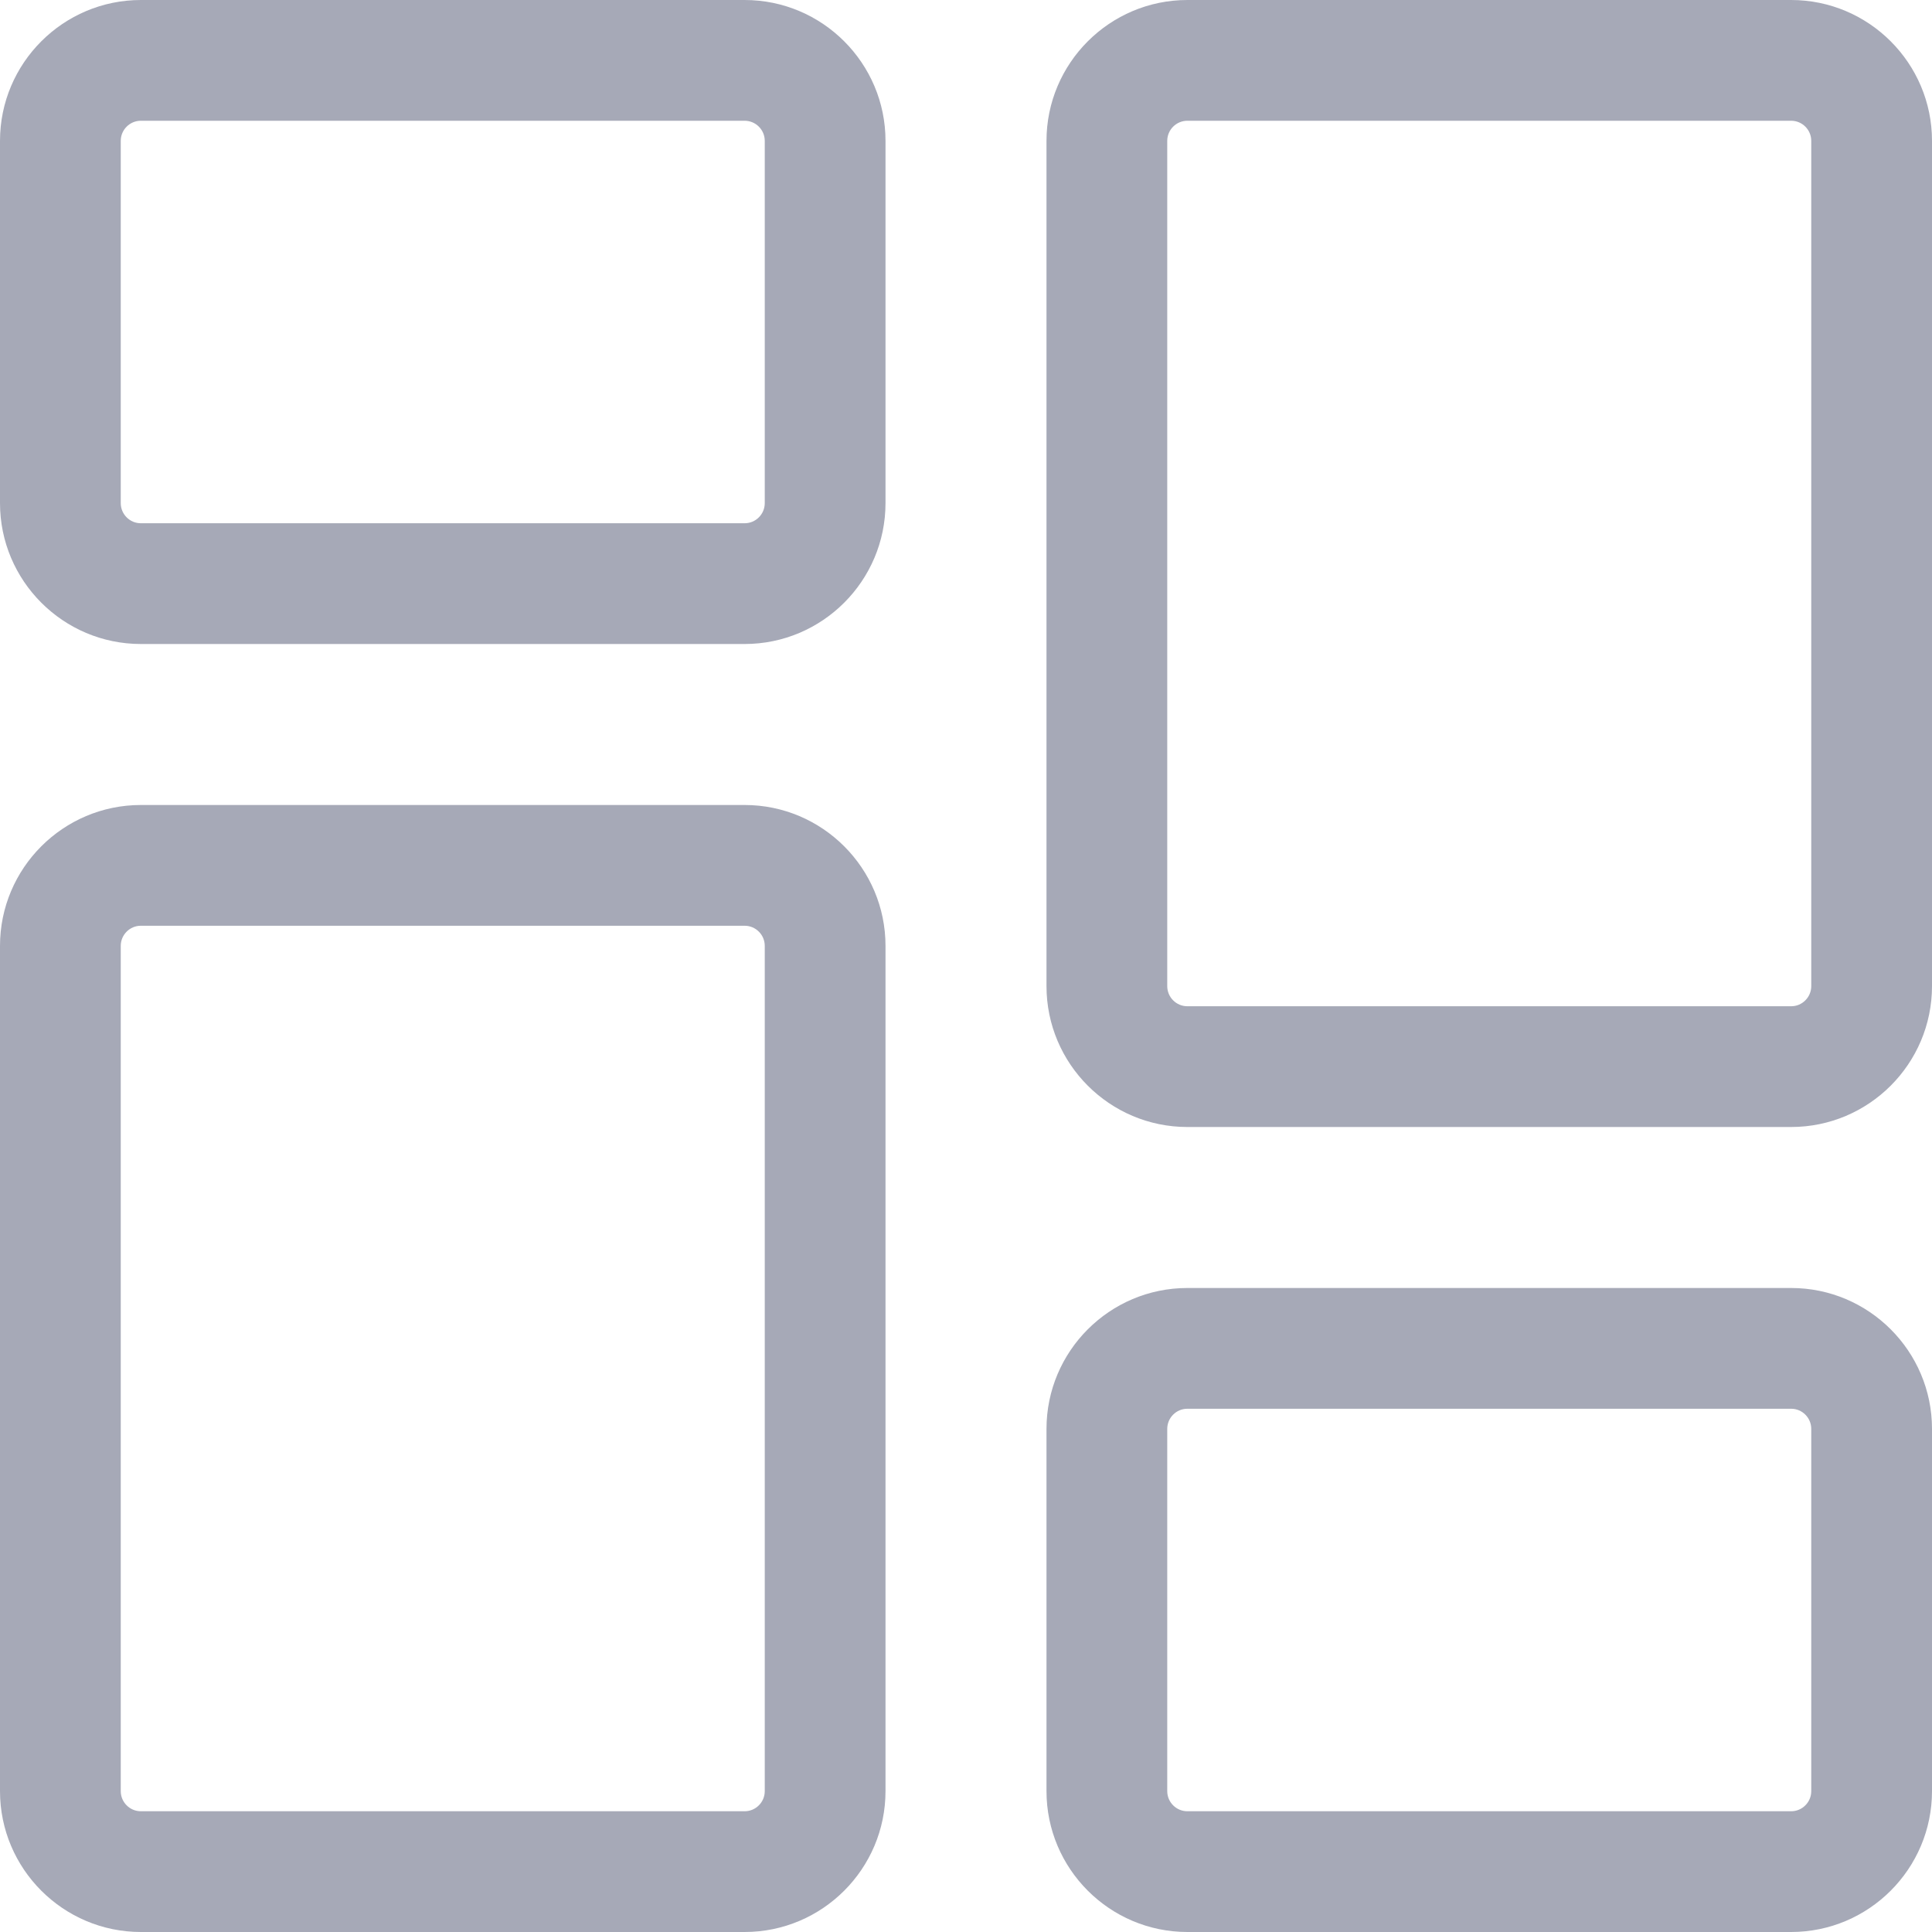
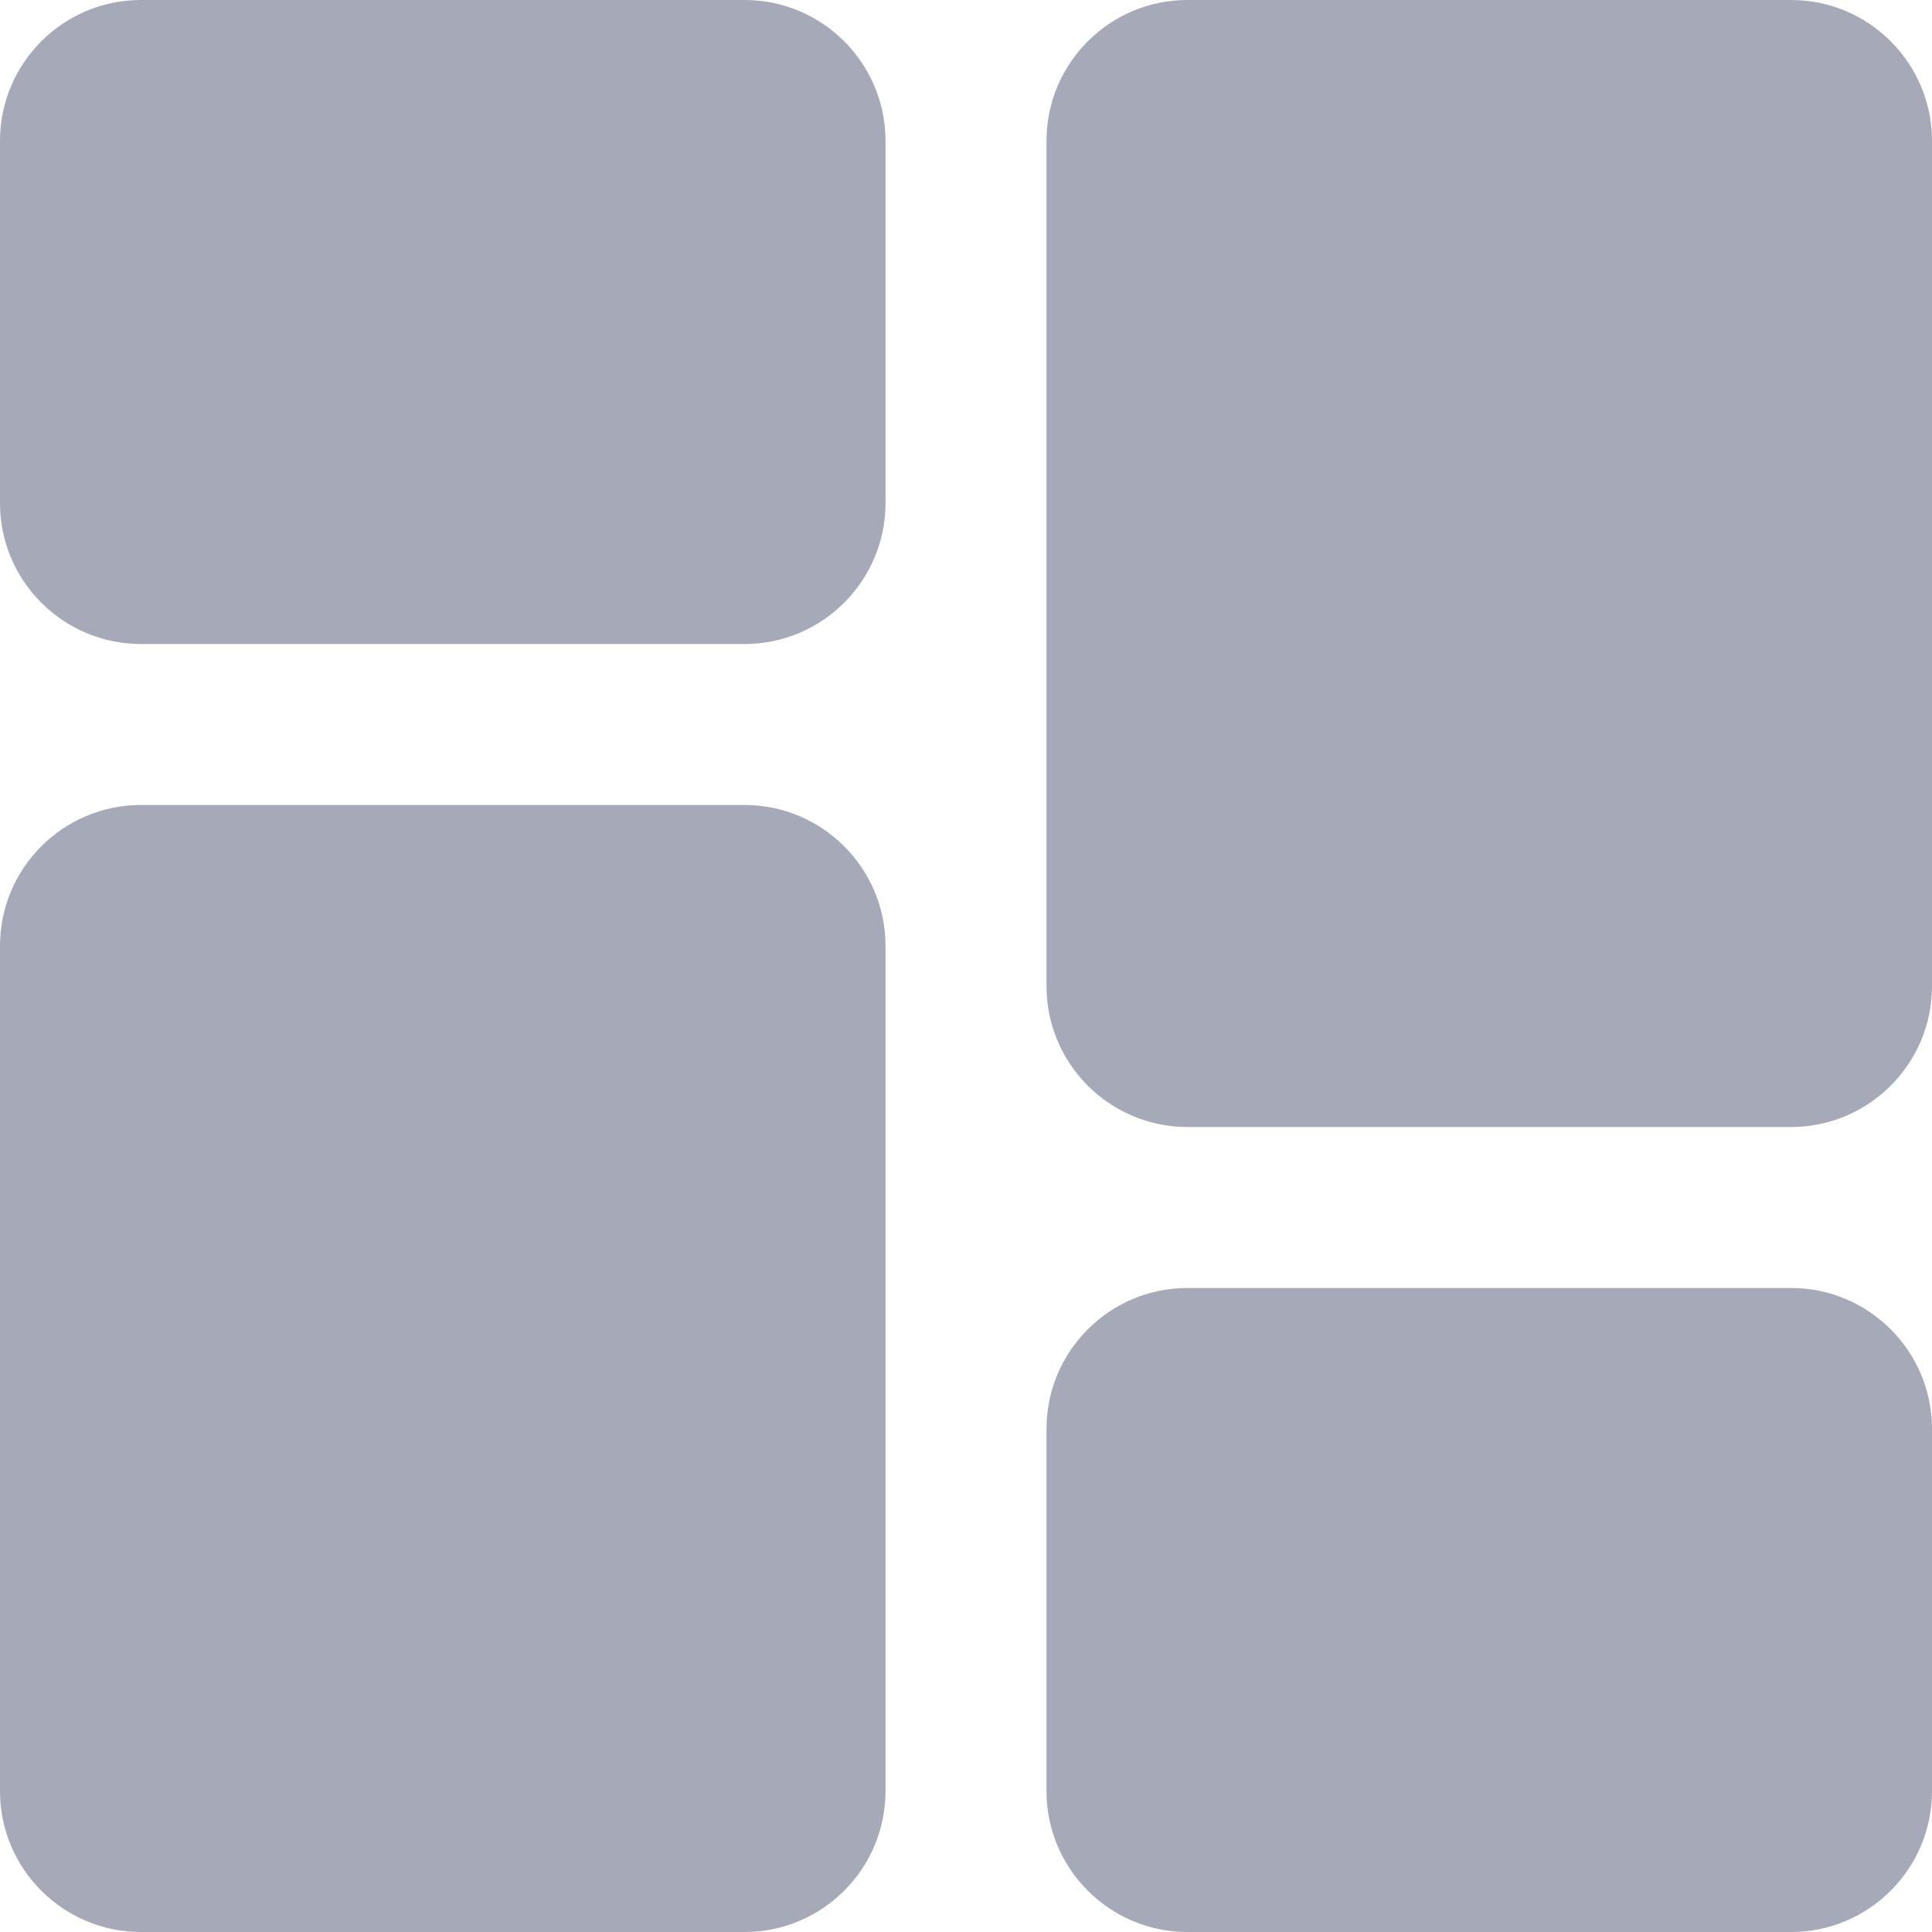
<svg xmlns="http://www.w3.org/2000/svg" height="512pt" viewBox="0 0 512 512" width="512pt" fill="#A6A9B7">
-   <path d="m197.332 170.668h-160c-20.586 0-37.332-16.746-37.332-37.336v-96c0-20.586 16.746-37.332 37.332-37.332h160c20.59 0 37.336 16.746 37.336 37.332v96c0 20.59-16.746 37.336-37.336 37.336zm-160-138.668c-2.941 0-5.332 2.391-5.332 5.332v96c0 2.945 2.391 5.336 5.332 5.336h160c2.945 0 5.336-2.391 5.336-5.336v-96c0-2.941-2.391-5.332-5.336-5.332zm0 0" />
-   <path d="m197.332 512h-160c-20.586 0-37.332-16.746-37.332-37.332v-224c0-20.59 16.746-37.336 37.332-37.336h160c20.59 0 37.336 16.746 37.336 37.336v224c0 20.586-16.746 37.332-37.336 37.332zm-160-266.668c-2.941 0-5.332 2.391-5.332 5.336v224c0 2.941 2.391 5.332 5.332 5.332h160c2.945 0 5.336-2.391 5.336-5.332v-224c0-2.945-2.391-5.336-5.336-5.336zm0 0" />
-   <path d="m474.668 512h-160c-20.59 0-37.336-16.746-37.336-37.332v-96c0-20.59 16.746-37.336 37.336-37.336h160c20.586 0 37.332 16.746 37.332 37.336v96c0 20.586-16.746 37.332-37.332 37.332zm-160-138.668c-2.945 0-5.336 2.391-5.336 5.336v96c0 2.941 2.391 5.332 5.336 5.332h160c2.941 0 5.332-2.391 5.332-5.332v-96c0-2.945-2.391-5.336-5.332-5.336zm0 0" />
-   <path d="m474.668 298.668h-160c-20.59 0-37.336-16.746-37.336-37.336v-224c0-20.586 16.746-37.332 37.336-37.332h160c20.586 0 37.332 16.746 37.332 37.332v224c0 20.59-16.746 37.336-37.332 37.336zm-160-266.668c-2.945 0-5.336 2.391-5.336 5.332v224c0 2.945 2.391 5.336 5.336 5.336h160c2.941 0 5.332-2.391 5.332-5.336v-224c0-2.941-2.391-5.332-5.332-5.332zm0 0" />
+   <path d="m197.332 0h-160c-20.586 0-37.332 16.746-37.332 37.332v96c0 20.59 16.746 37.336 37.332 37.336h160c20.59 0 37.336-16.746 37.336-37.336v-96c0-20.586-16.746-37.332-37.336-37.332zm0 0" />
+   <path d="m197.332 213.332h-160c-20.586 0-37.332 16.746-37.332 37.336v224c0 20.586 16.746 37.332 37.332 37.332h160c20.59 0 37.336-16.746 37.336-37.332v-224c0-20.59-16.746-37.336-37.336-37.336zm0 0" />
+   <path d="m474.668 341.332h-160c-20.59 0-37.336 16.746-37.336 37.336v96c0 20.586 16.746 37.332 37.336 37.332h160c20.586 0 37.332-16.746 37.332-37.332v-96c0-20.59-16.746-37.336-37.332-37.336zm0 0" />
+   <path d="m474.668 0h-160c-20.59 0-37.336 16.746-37.336 37.332v224c0 20.59 16.746 37.336 37.336 37.336h160c20.586 0 37.332-16.746 37.332-37.336v-224c0-20.586-16.746-37.332-37.332-37.332zm0 0" />
</svg>
